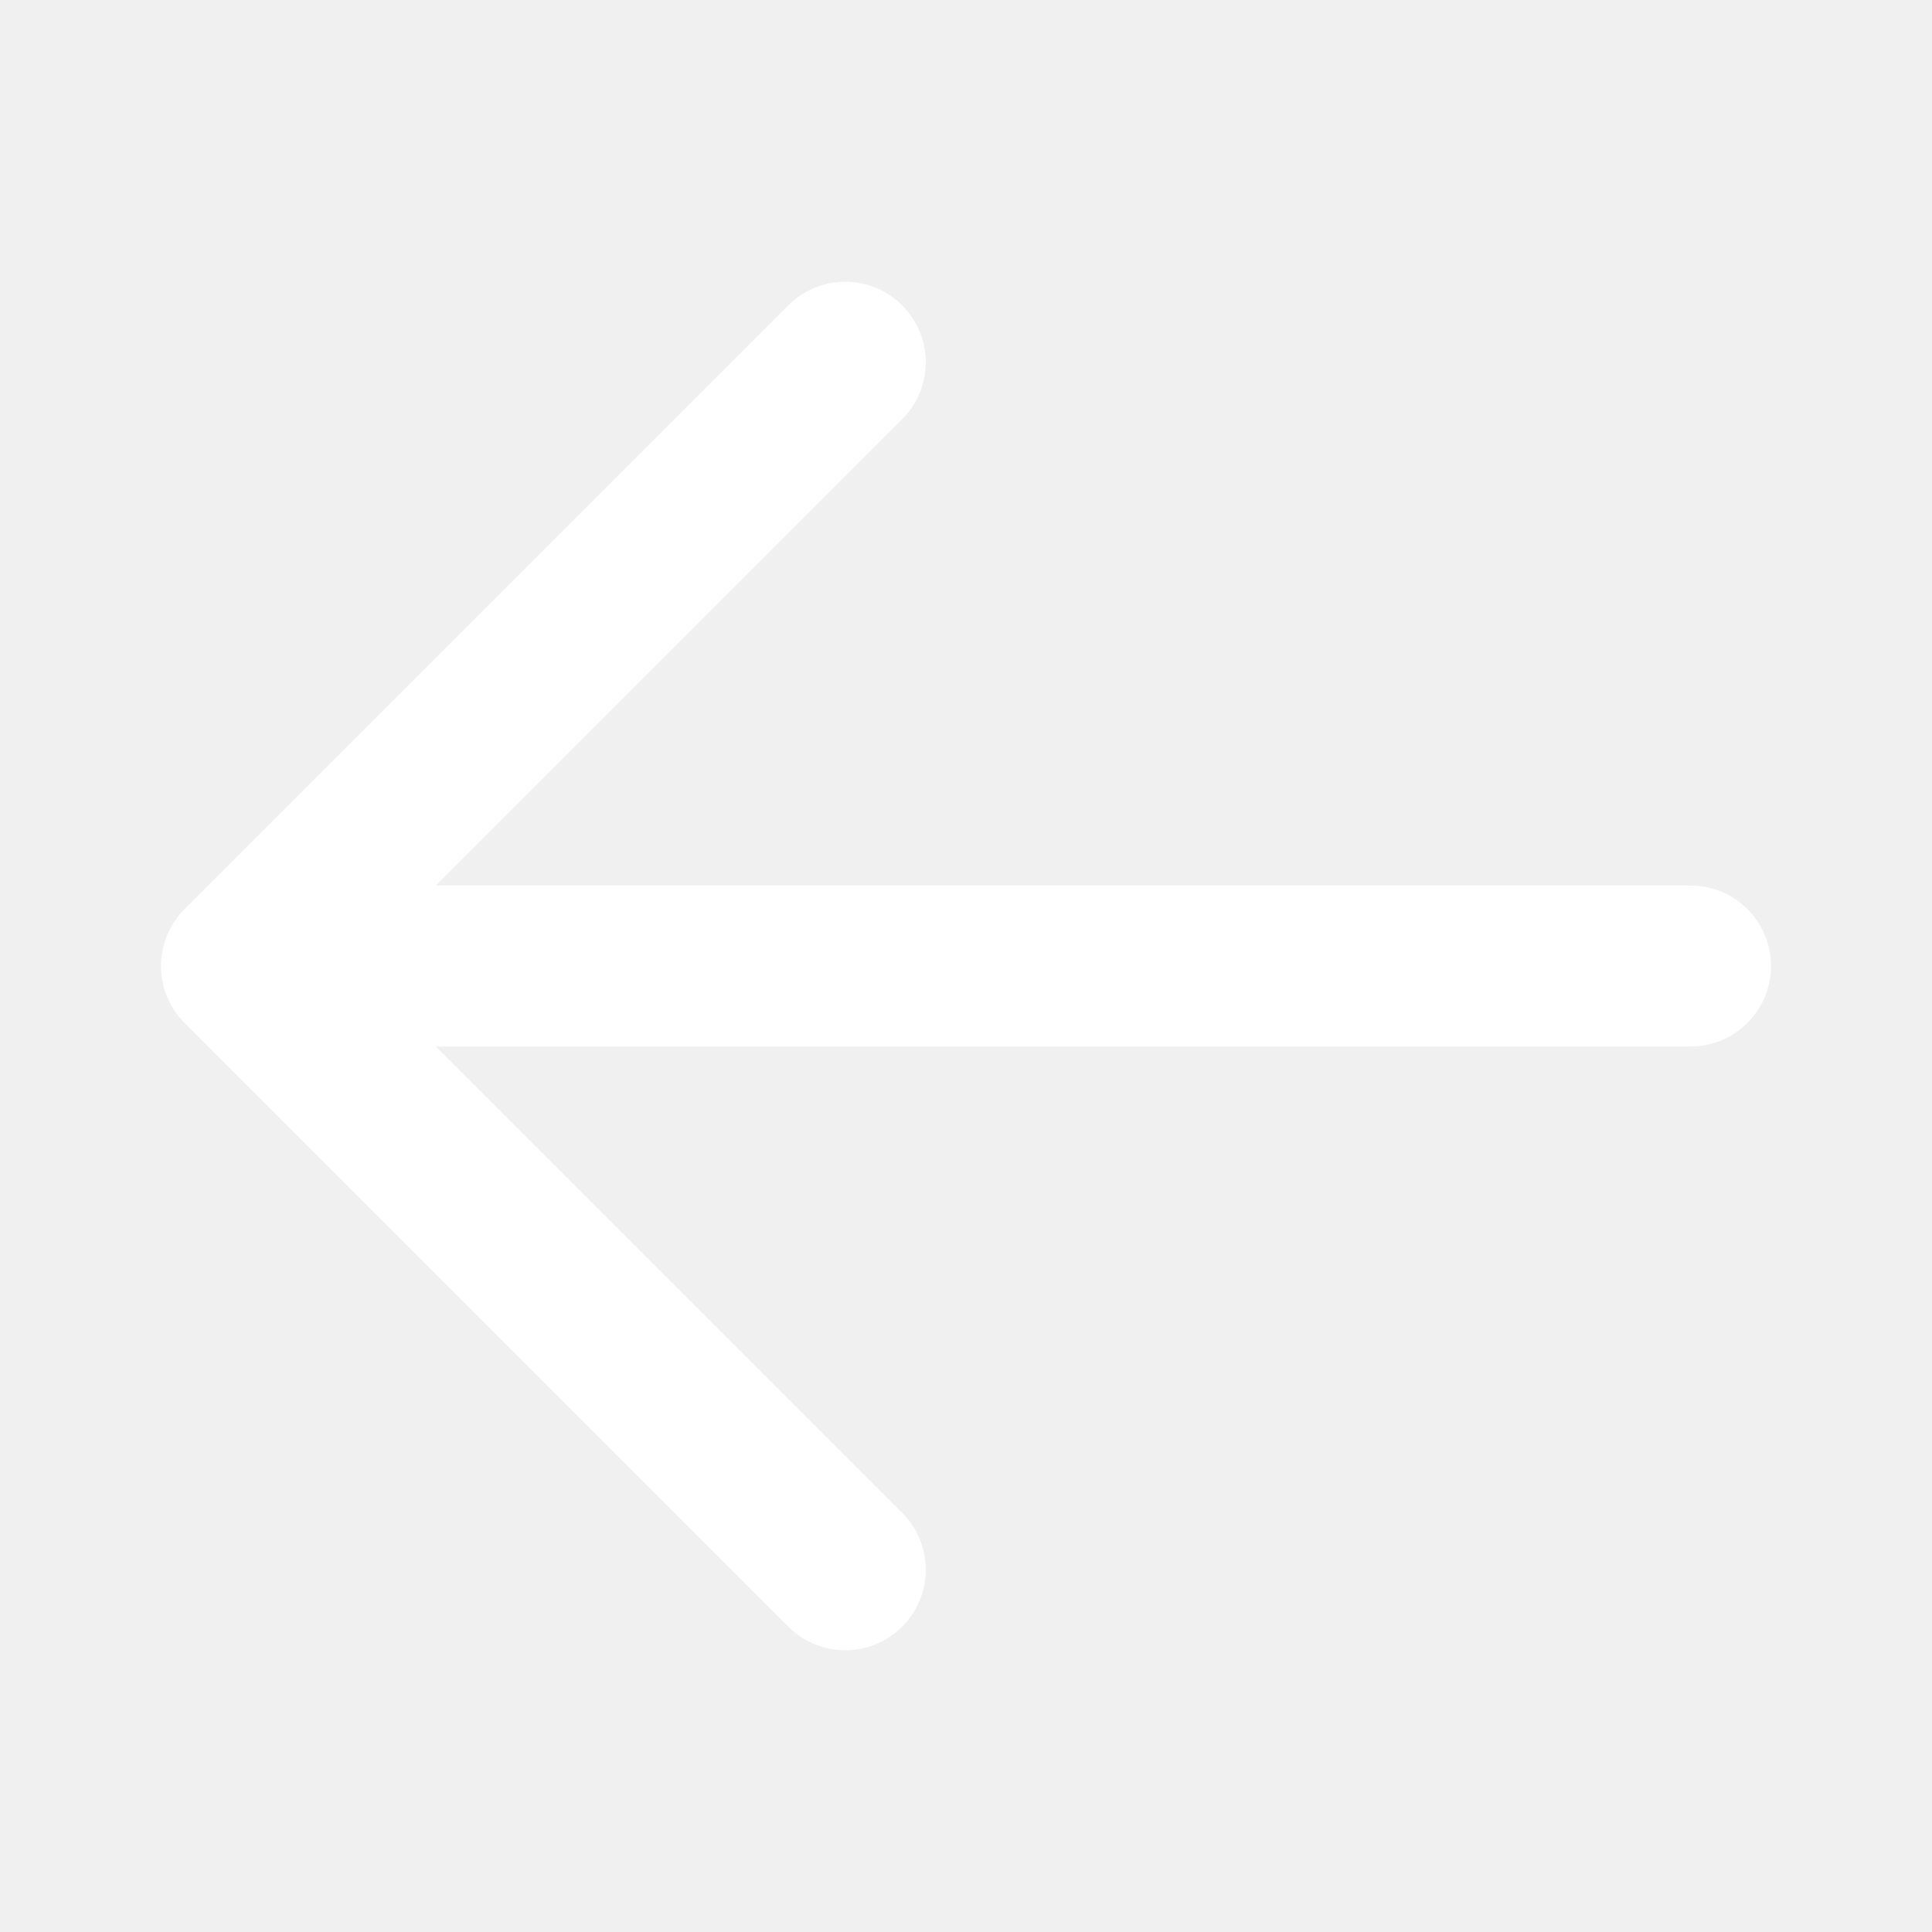
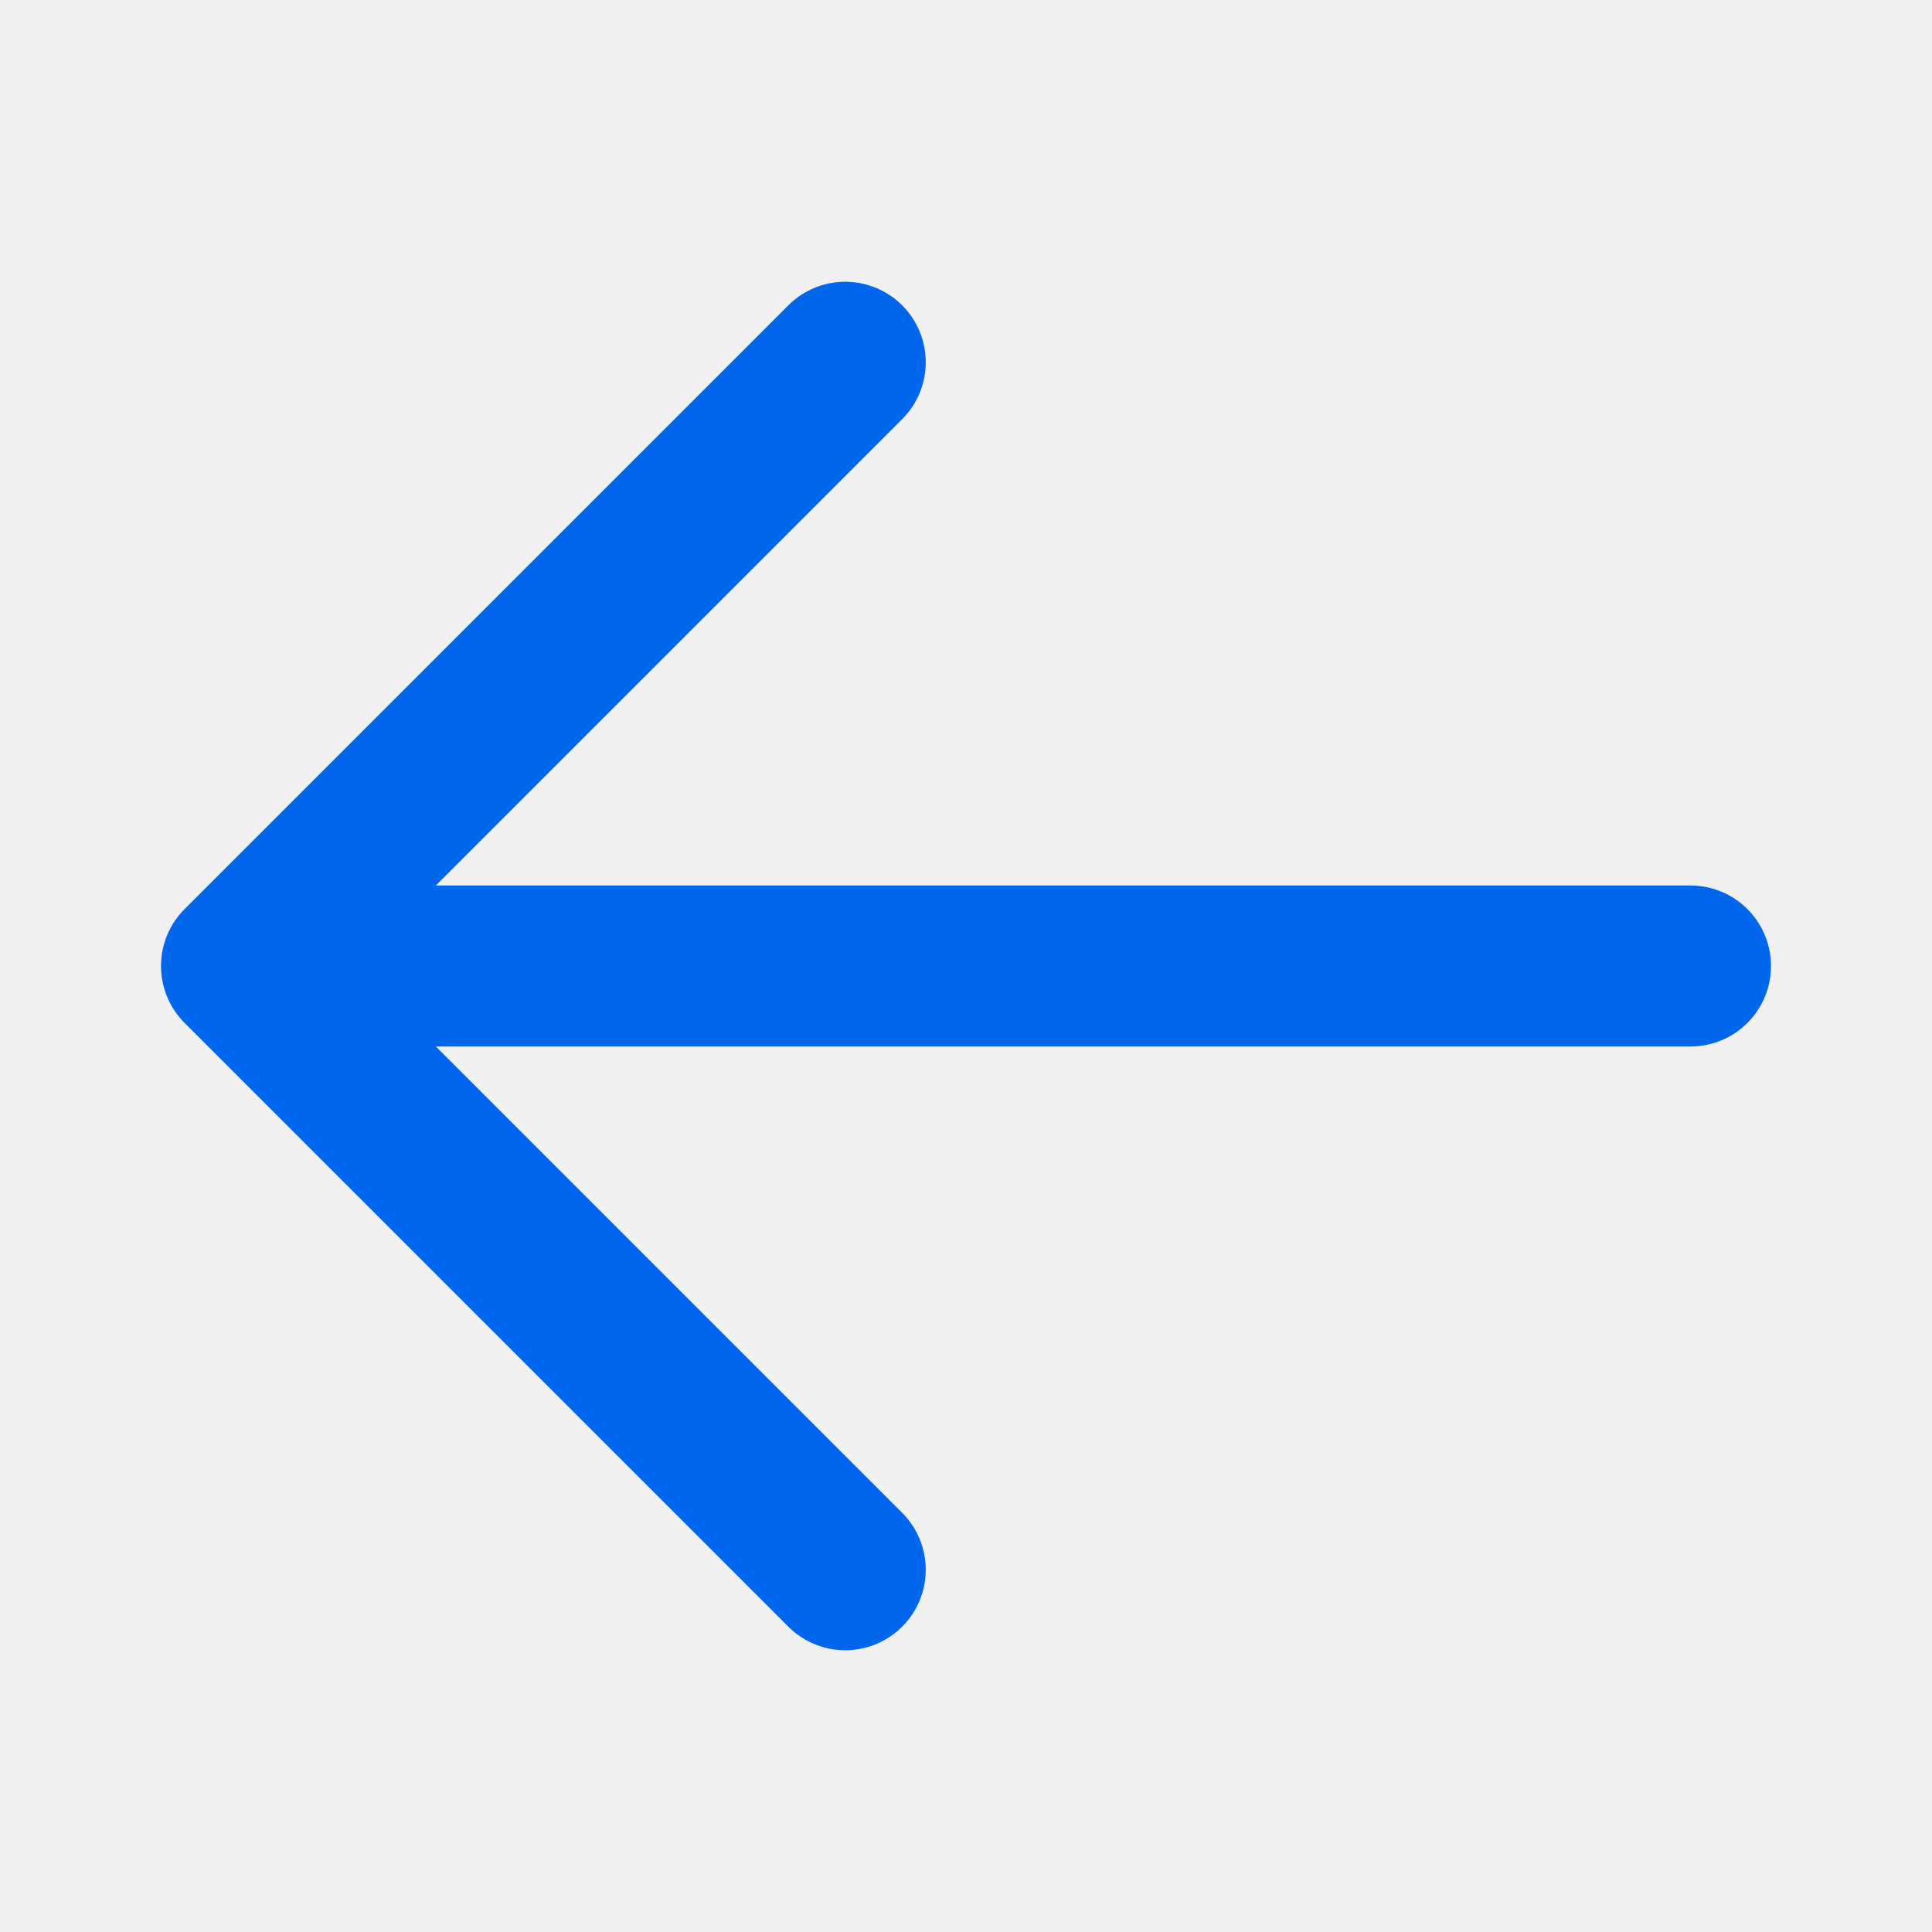
<svg xmlns="http://www.w3.org/2000/svg" width="18" height="18" viewBox="0 0 18 18" fill="none">
-   <g id="Frame">
-     <path id="Vector" d="M7.875 3.375L2.25 9M2.25 9L7.875 14.625M2.25 9H15.75" stroke="white" stroke-width="1.5" stroke-linecap="round" stroke-linejoin="round" />
-   </g>
+   <path d="M7.875 3.375L2.25 9M2.25 9L7.875 14.625M2.25 9H15.75" stroke="#0066EC" stroke-width="1.5" stroke-linecap="round" stroke-linejoin="round" />
</svg>
